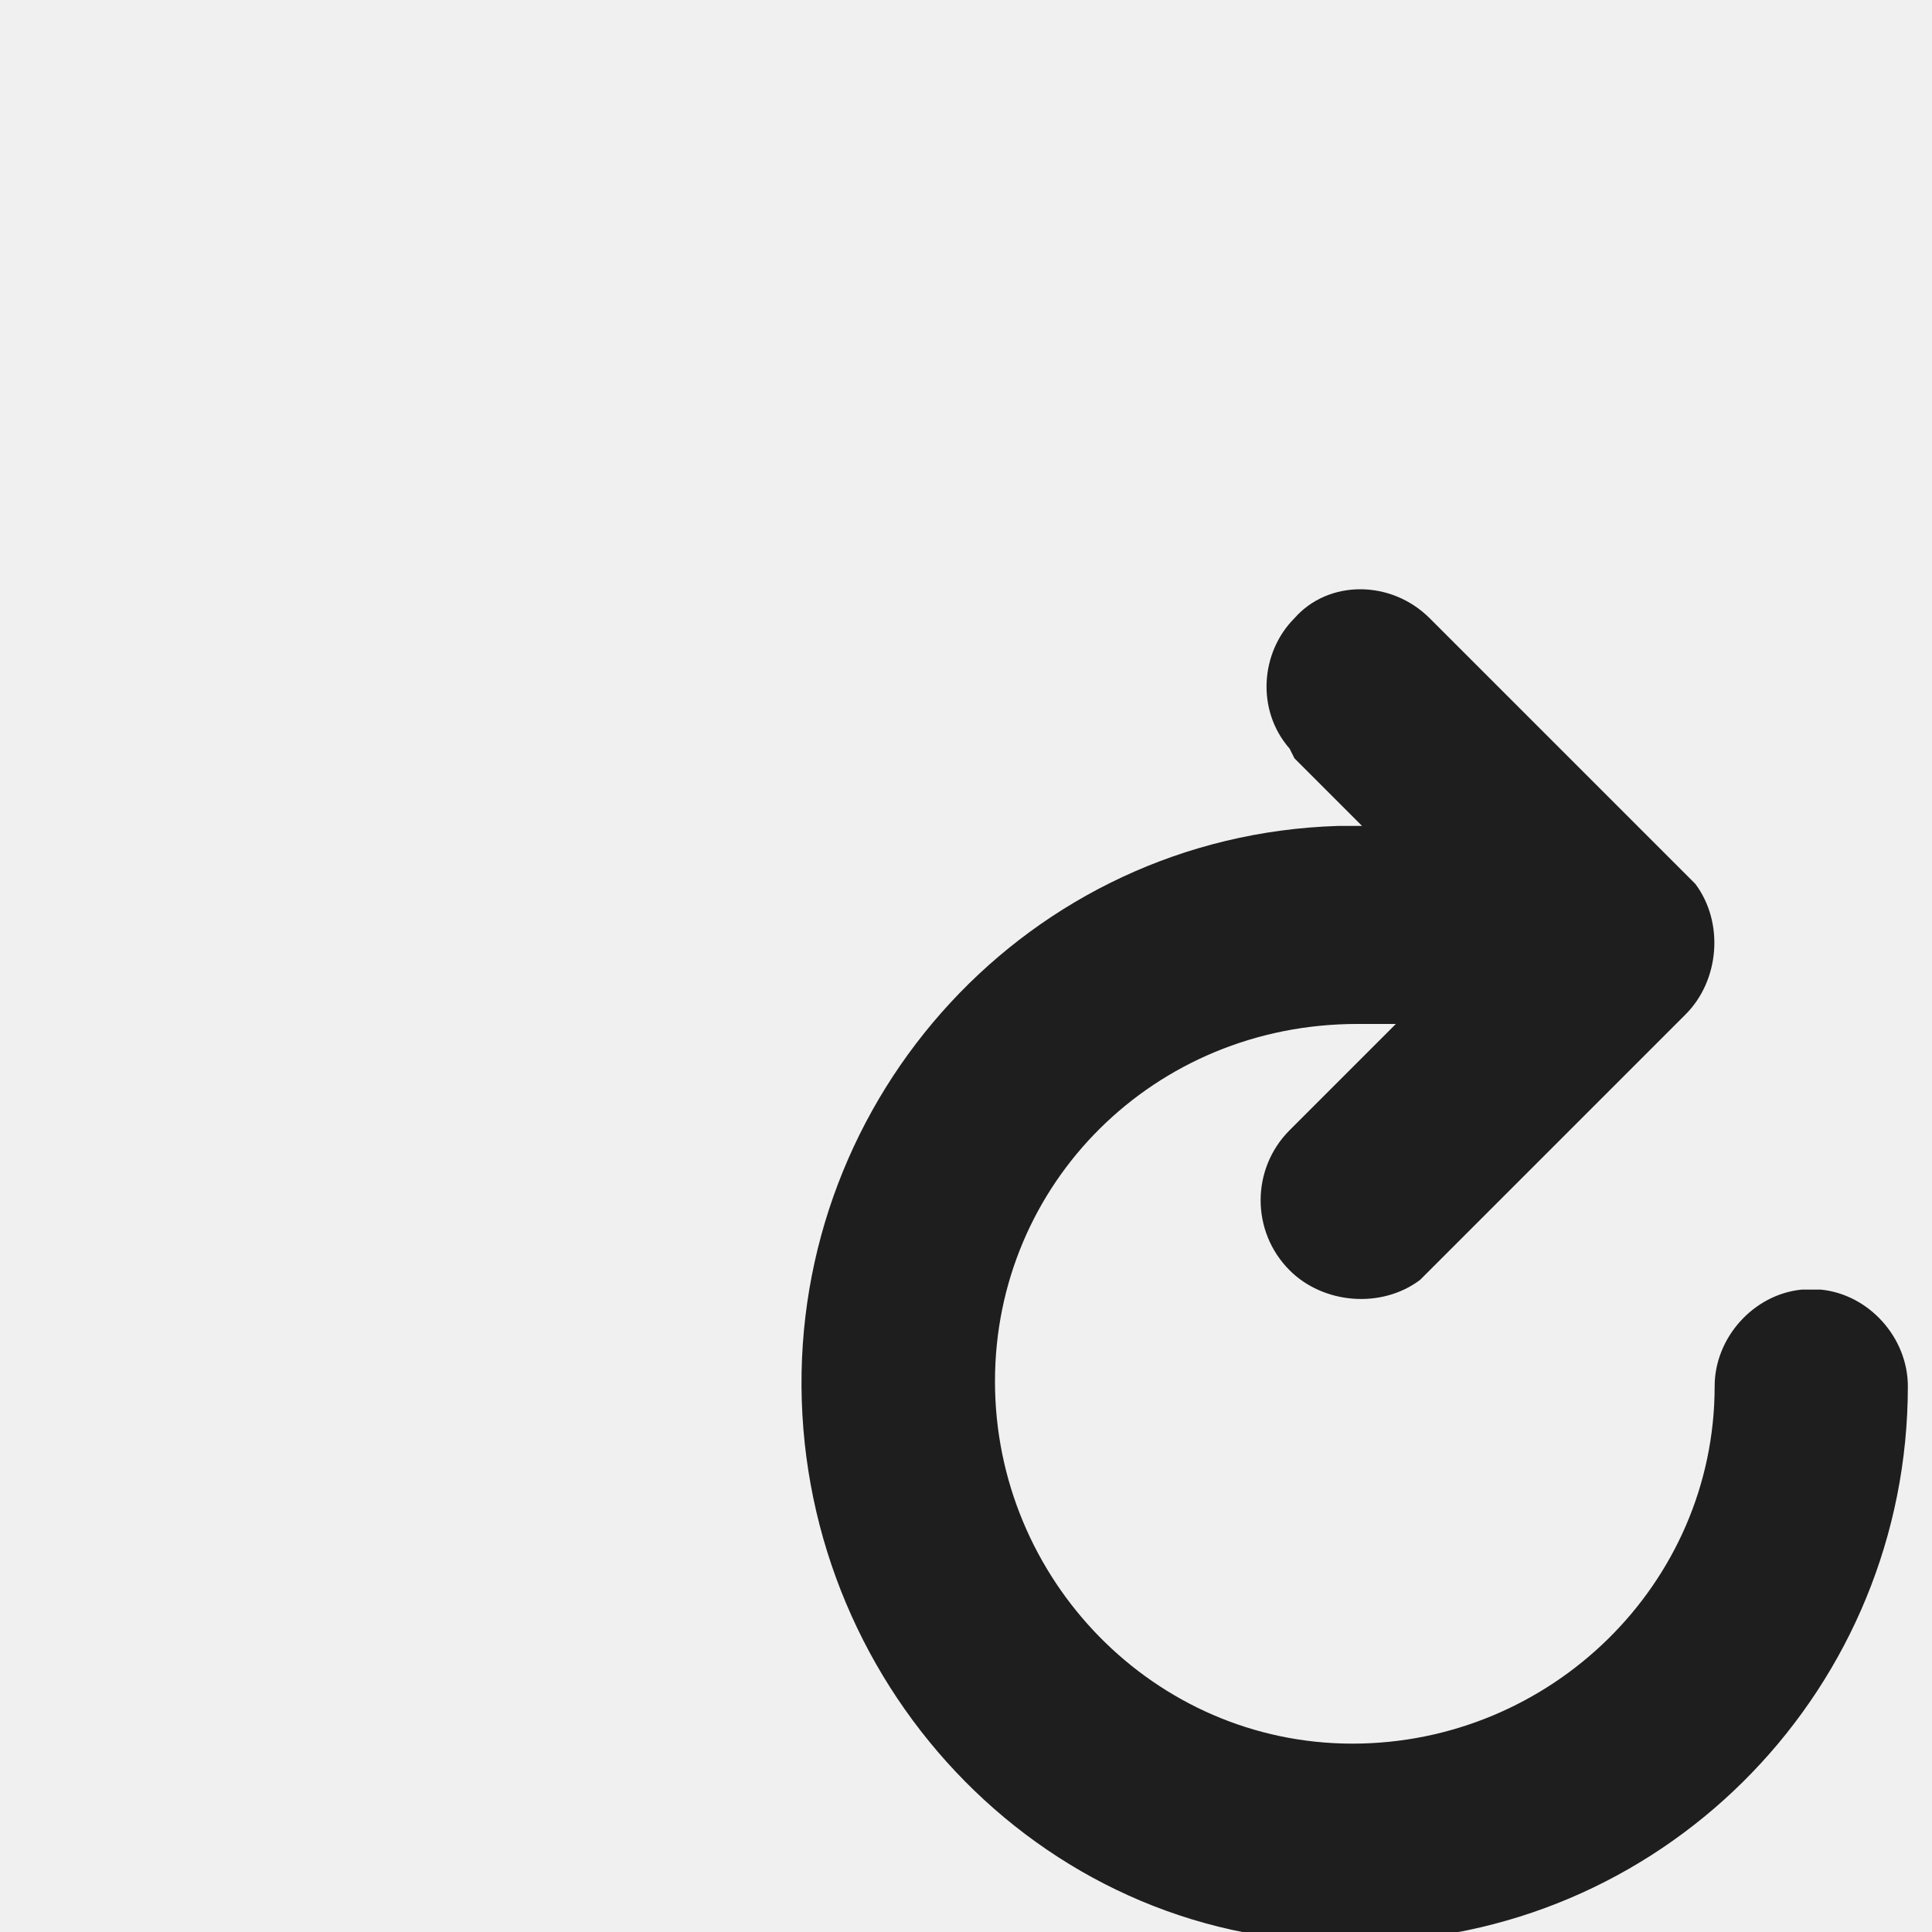
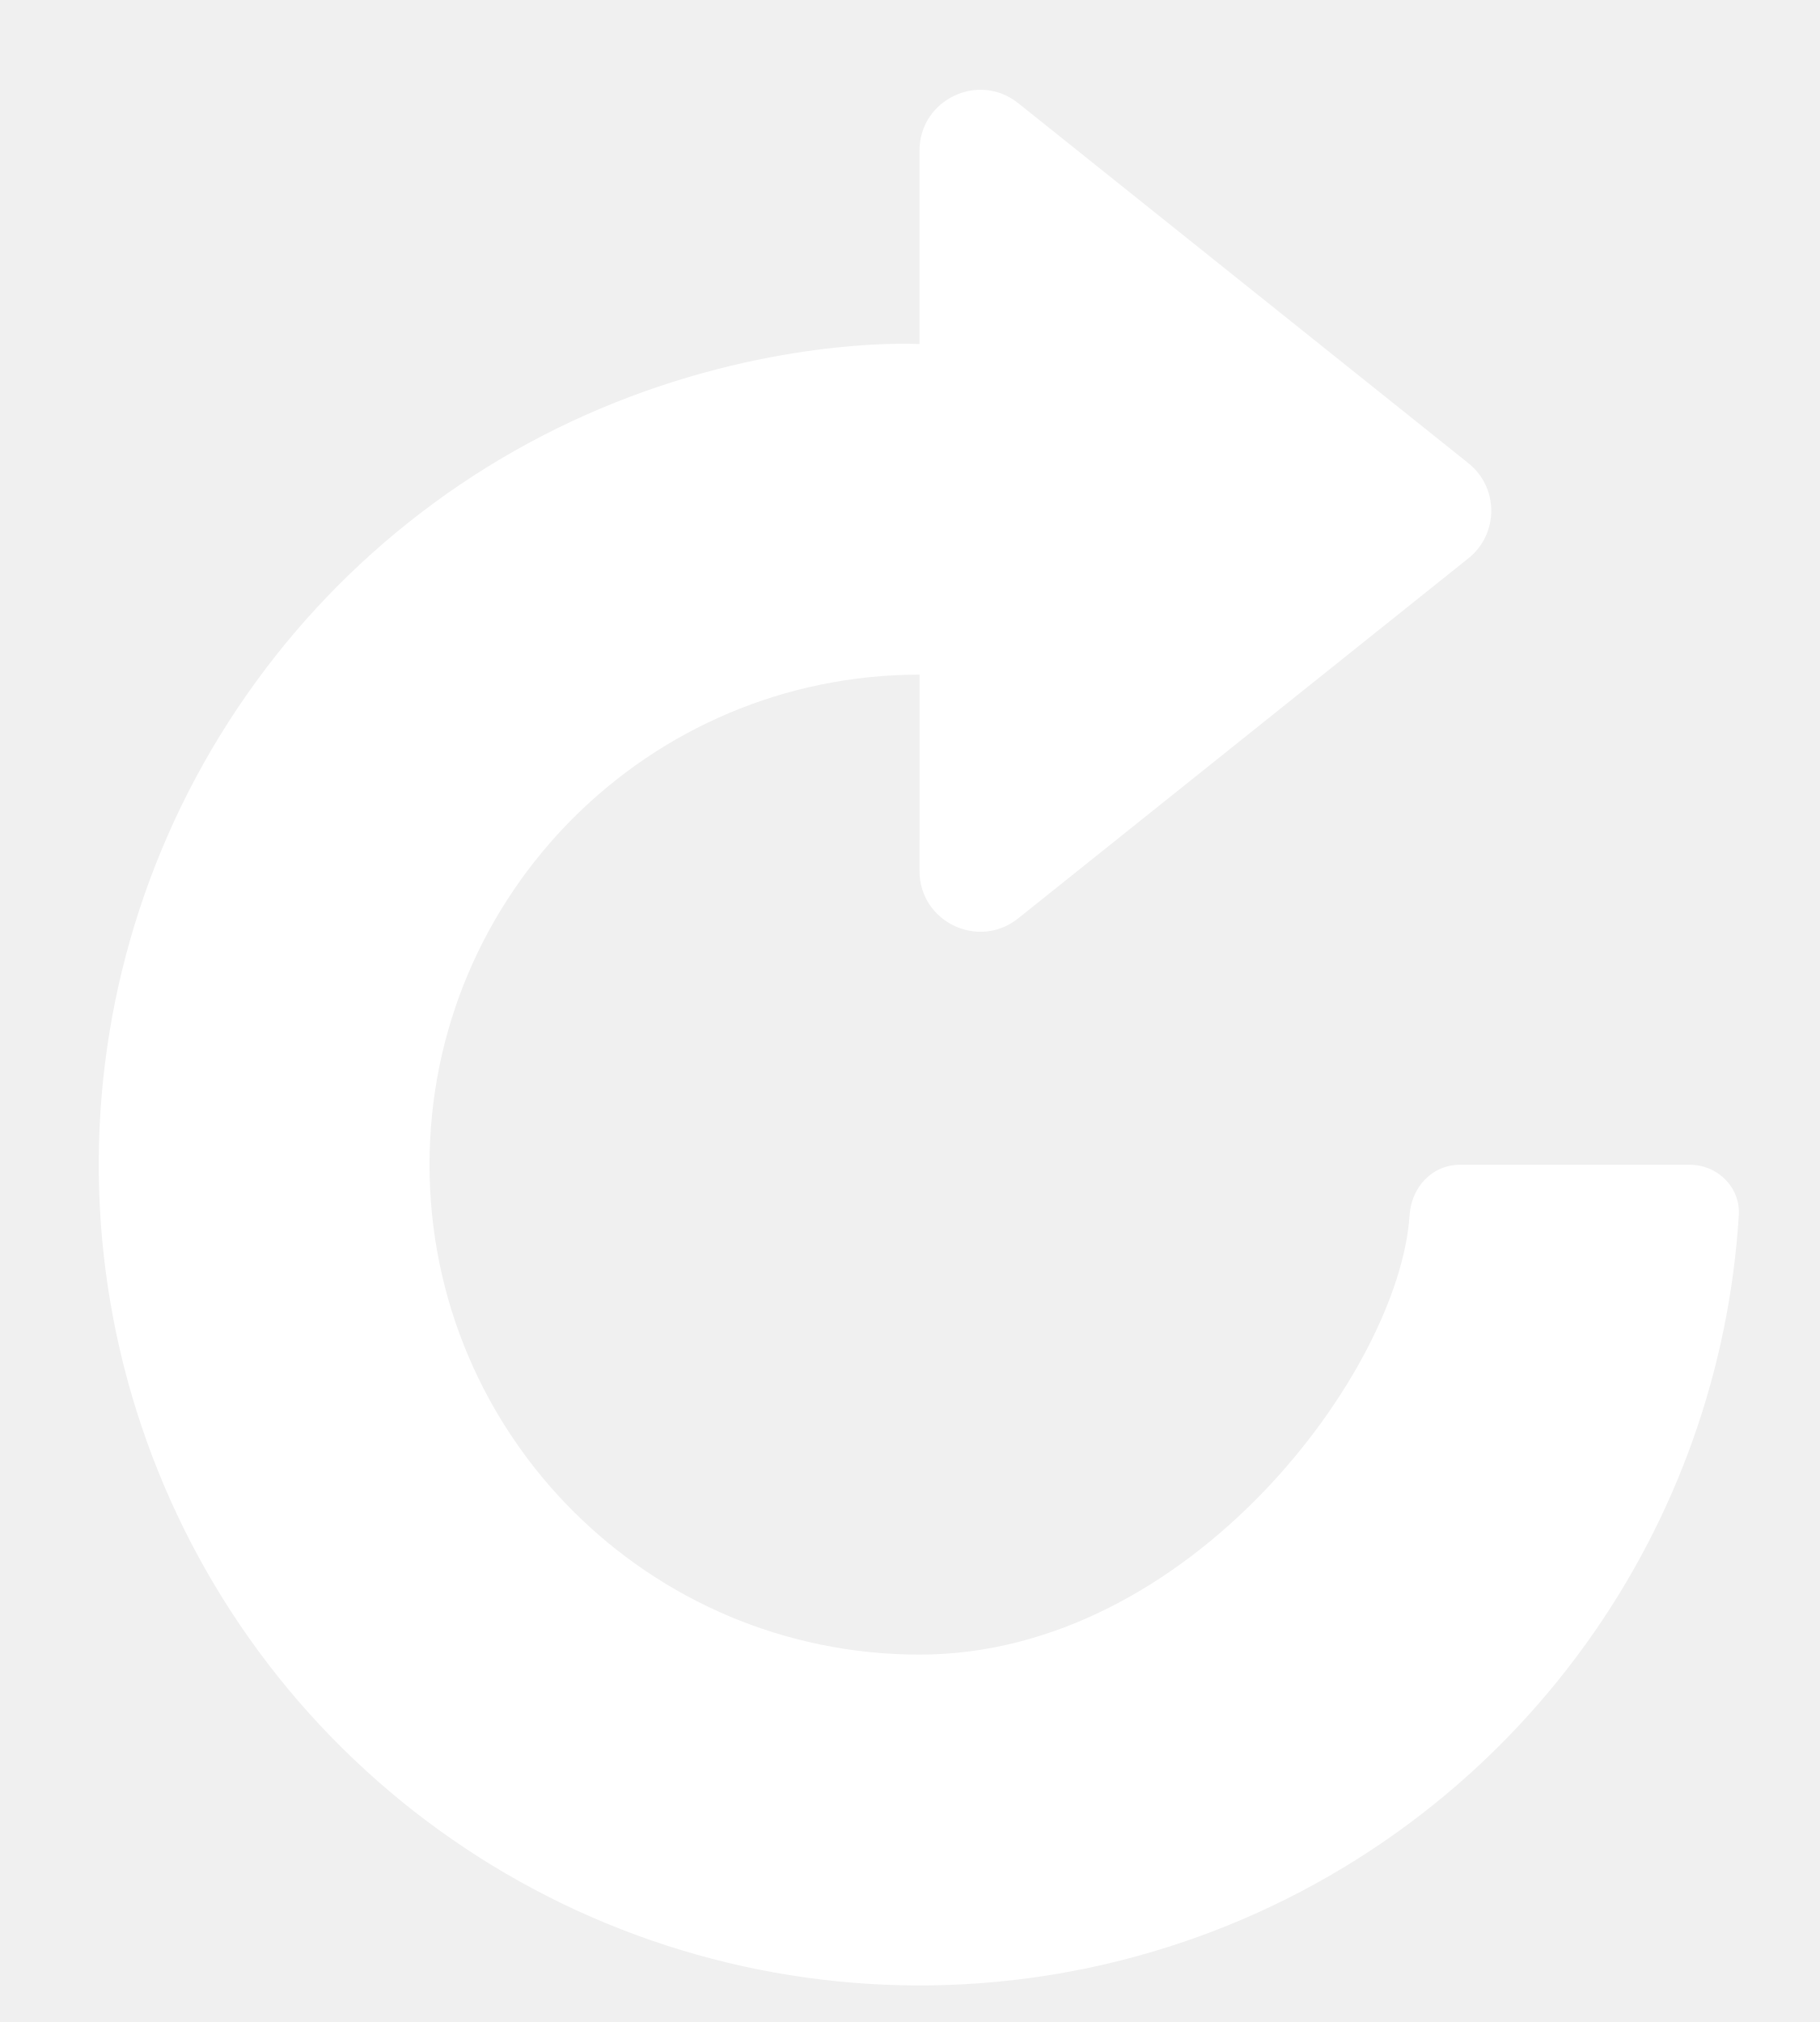
- <svg xmlns="http://www.w3.org/2000/svg" width="40" height="40" viewBox="0 0 40 40">
-   <path d="M37.3,26.7c-1,0.1-1.8,1-1.8,2c0,4.1-3.4,7.4-7.5,7.4c-4.1,0-7.4-3.4-7.4-7.5c0-4.1,3.3-7.4,7.5-7.4l0.1,0l0.2,0l0.5,0 l-2.2,2.2c-0.8,0.8-0.8,2.1,0,2.9c0.7,0.7,1.9,0.8,2.7,0.2l0.2-0.2l5.3-5.3c0.7-0.7,0.8-1.9,0.2-2.7l-0.2-0.2l-5.3-5.3 c-0.8-0.8-2.1-0.8-2.8,0c0,0,0,0,0,0c-0.7,0.7-0.8,1.9-0.1,2.7l0.1,0.2l1.4,1.4l-0.5,0c-6.4,0.2-11.3,5.6-11.1,11.9 S22,40.5,28.4,40.2c6.2-0.2,11.1-5.3,11.1-11.5c0-1-0.8-1.9-1.8-2l-0.2,0L37.3,26.7z" fill="#1e1e1e" />
+ <svg xmlns="http://www.w3.org/2000/svg" width="18" height="20" viewBox="0 0 18 20" fill="none">
+   <path d="M14.523 4.582L10.071 1.021C9.677 0.706 9.094 0.986 9.094 1.49L9.094 3.403C9.094 3.403 7.822 3.325 6.235 3.923C4.647 4.52 3.287 5.6 2.345 7.011C1.402 8.421 0.925 10.091 0.981 11.786C1.036 13.482 1.622 15.117 2.654 16.462C3.687 17.808 5.115 18.797 6.738 19.289C8.361 19.781 10.098 19.753 11.704 19.208C13.31 18.663 14.705 17.628 15.693 16.249C16.584 15.006 17.103 13.54 17.197 12.02C17.214 11.745 16.988 11.521 16.712 11.521H14.439C14.159 11.521 13.959 11.748 13.941 12.018C13.843 13.553 11.771 16.366 9.095 16.366C6.418 16.366 4.248 14.196 4.248 11.52C4.248 8.843 6.418 6.673 9.095 6.673L9.094 8.614C9.094 9.118 9.677 9.399 10.071 9.083L14.523 5.522C14.824 5.281 14.824 4.823 14.523 4.582Z" fill="#ffffff" />
</svg>
